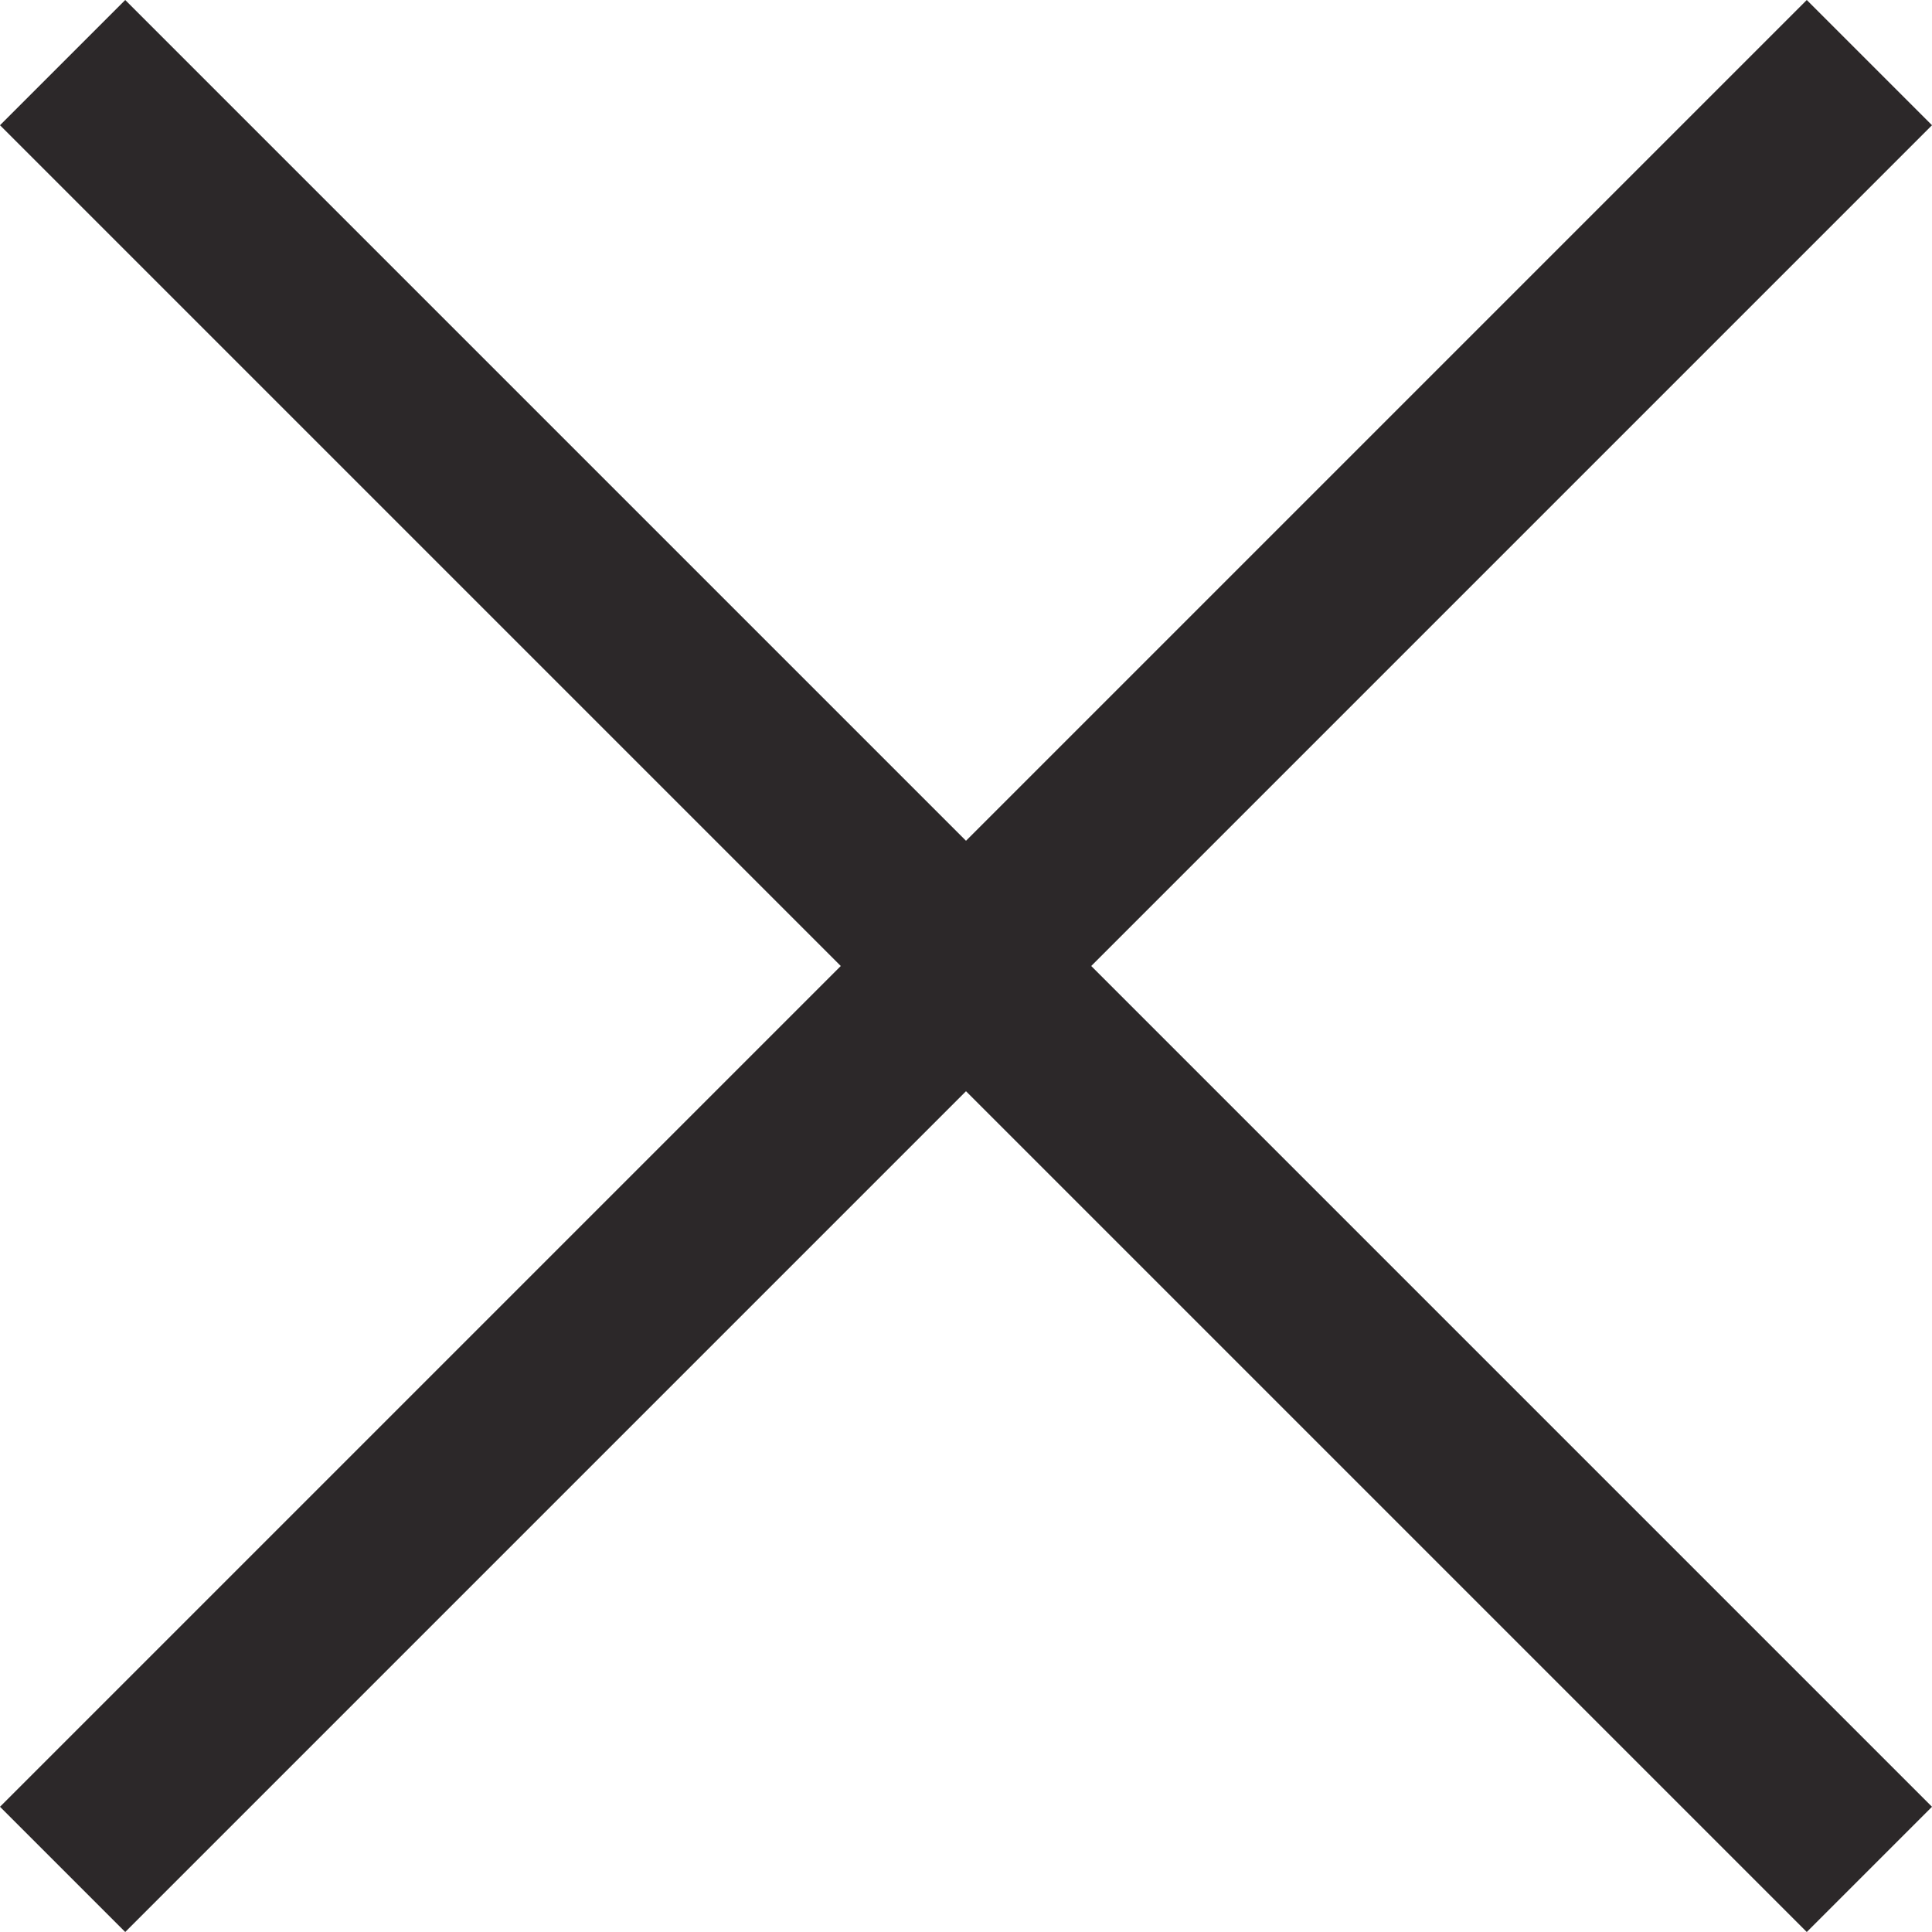
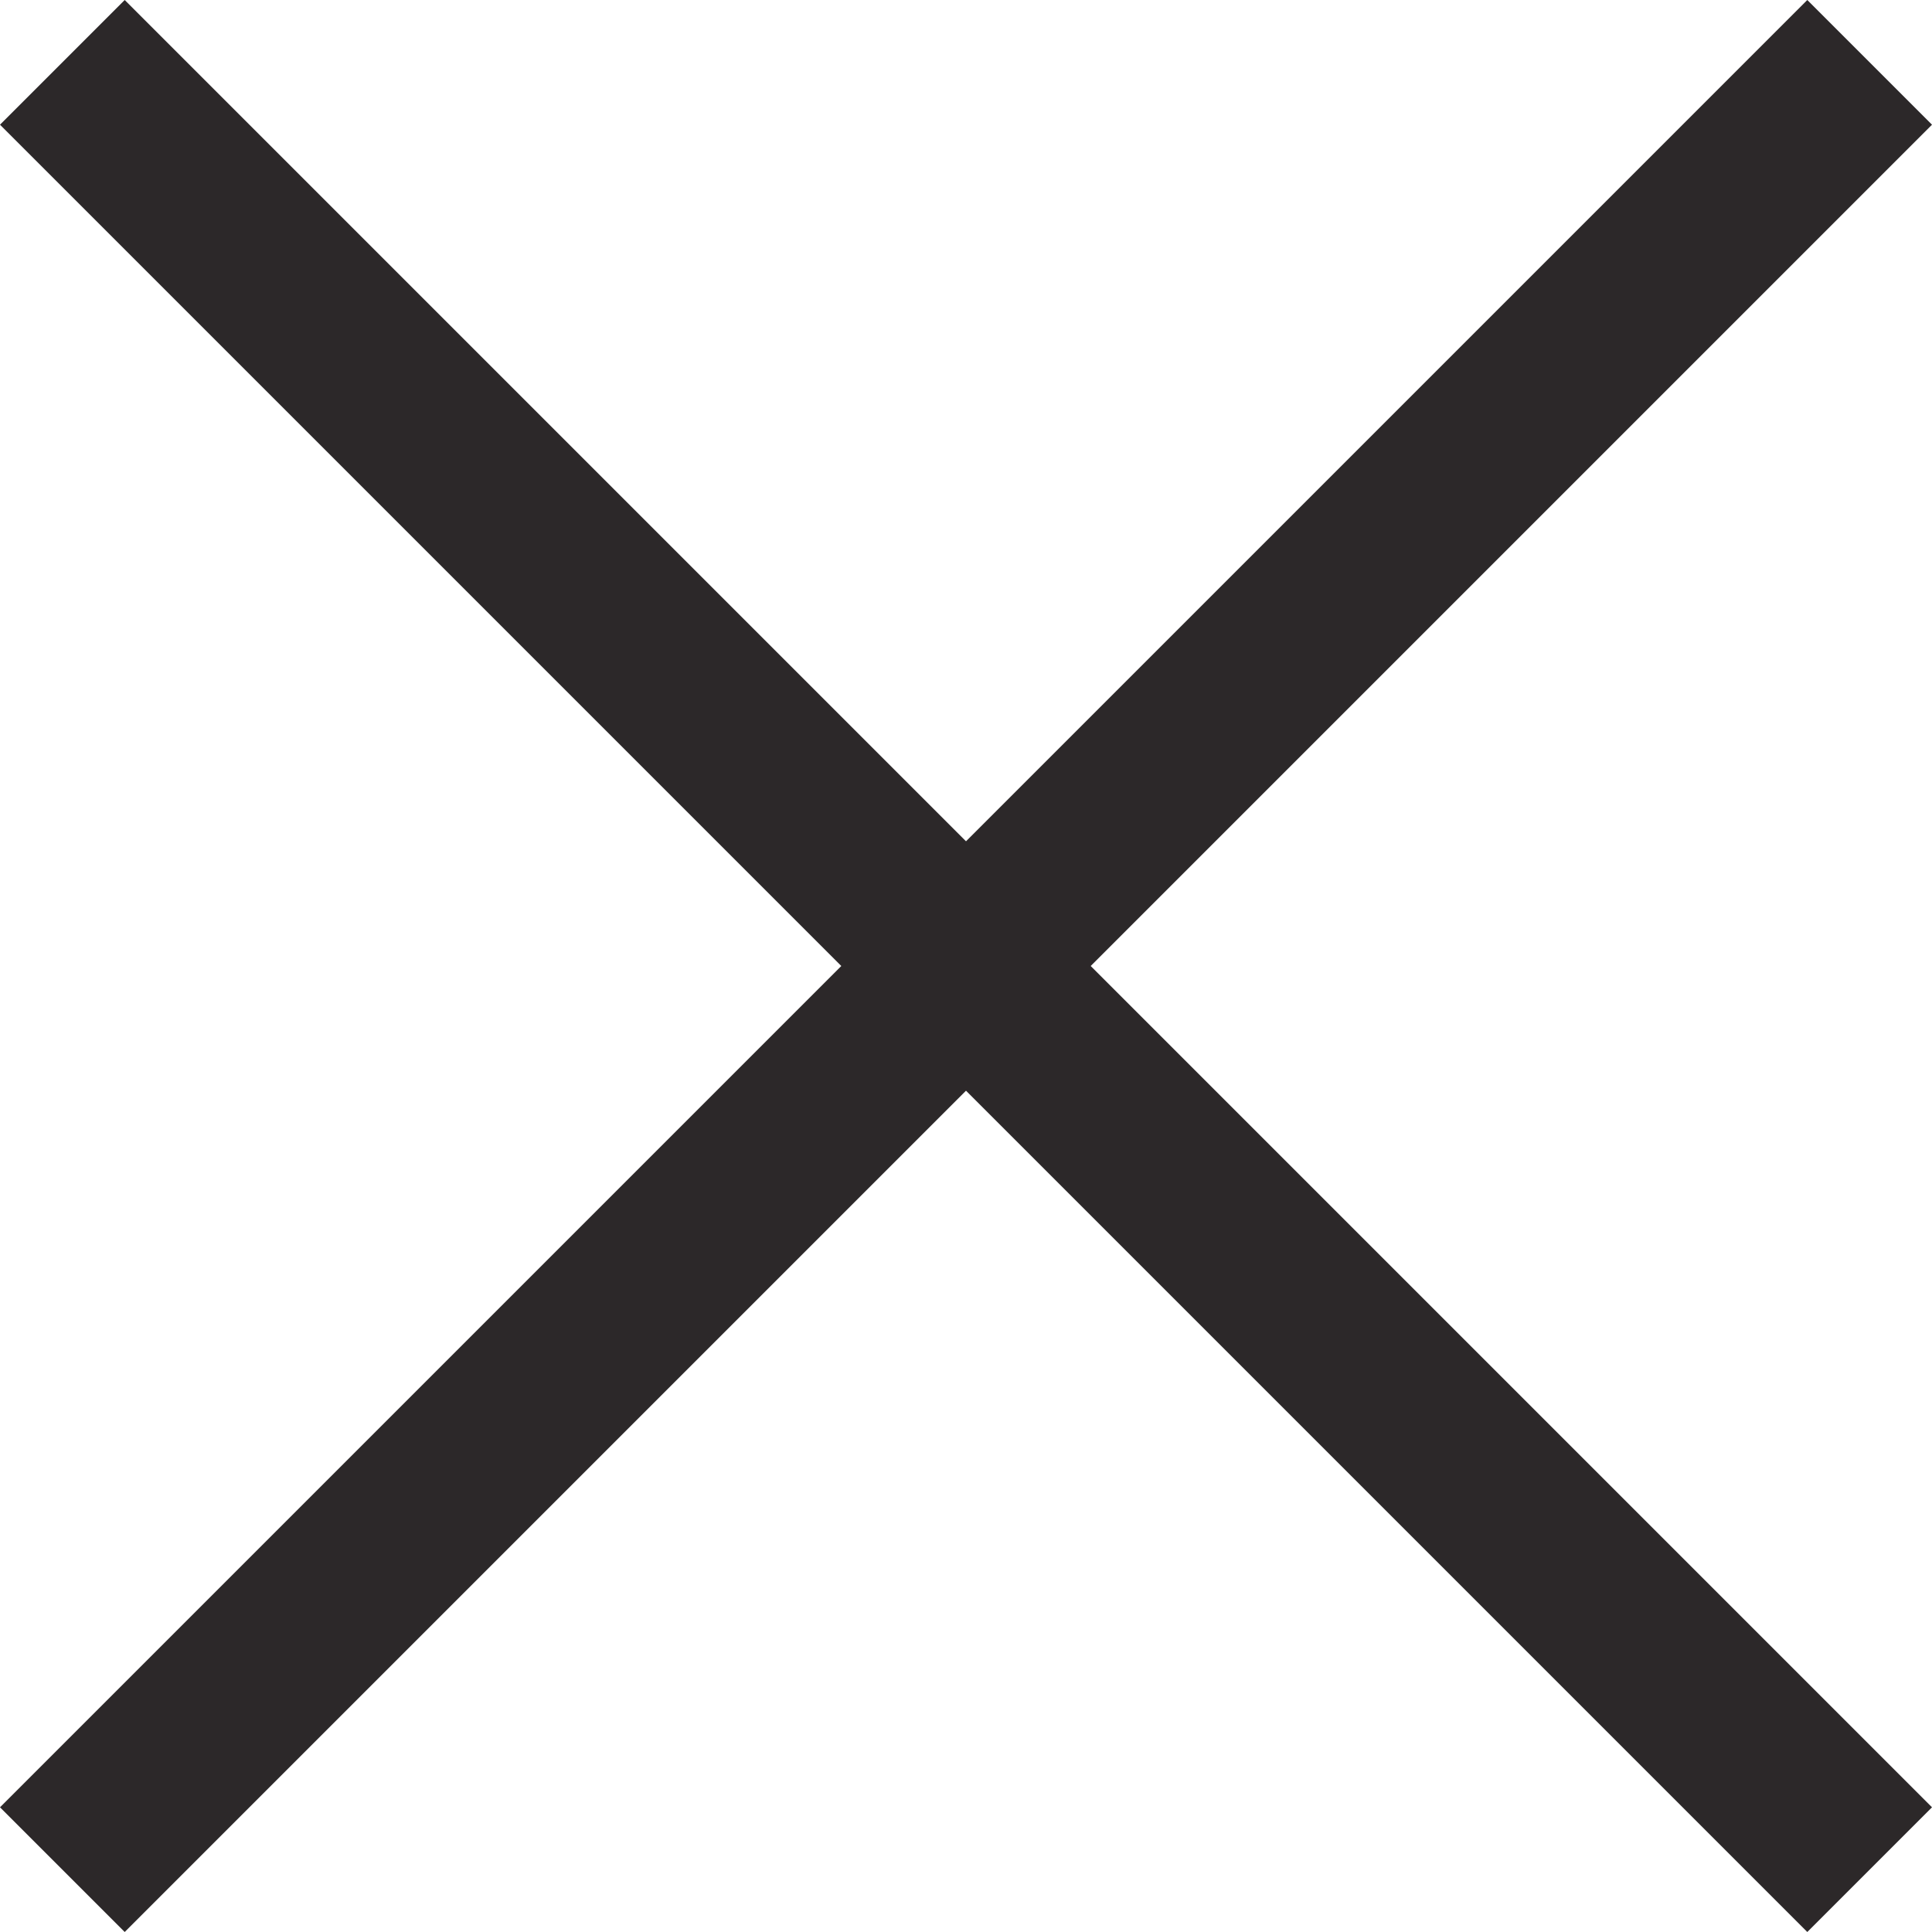
- <svg xmlns="http://www.w3.org/2000/svg" width="11" height="11" viewBox="0 0 11 11" fill="none">
-   <path d="M11 0.713L10.287 0L5.5 4.787L0.713 0L0 0.713L4.787 5.5L0 10.287L0.713 11L5.5 6.213L10.287 11L11 10.287L6.213 5.5L11 0.713Z" fill="#2C2829" />
+ <svg xmlns="http://www.w3.org/2000/svg" width="11" height="11" fill="none">
+   <path d="M11 .71L10.29 0 5.5 4.79.71 0 0 .71 4.79 5.5 0 10.29l.71.71L5.5 6.21 10.29 11l.71-.71L6.21 5.5 11 .71z" fill="#2C2829" />
</svg>
